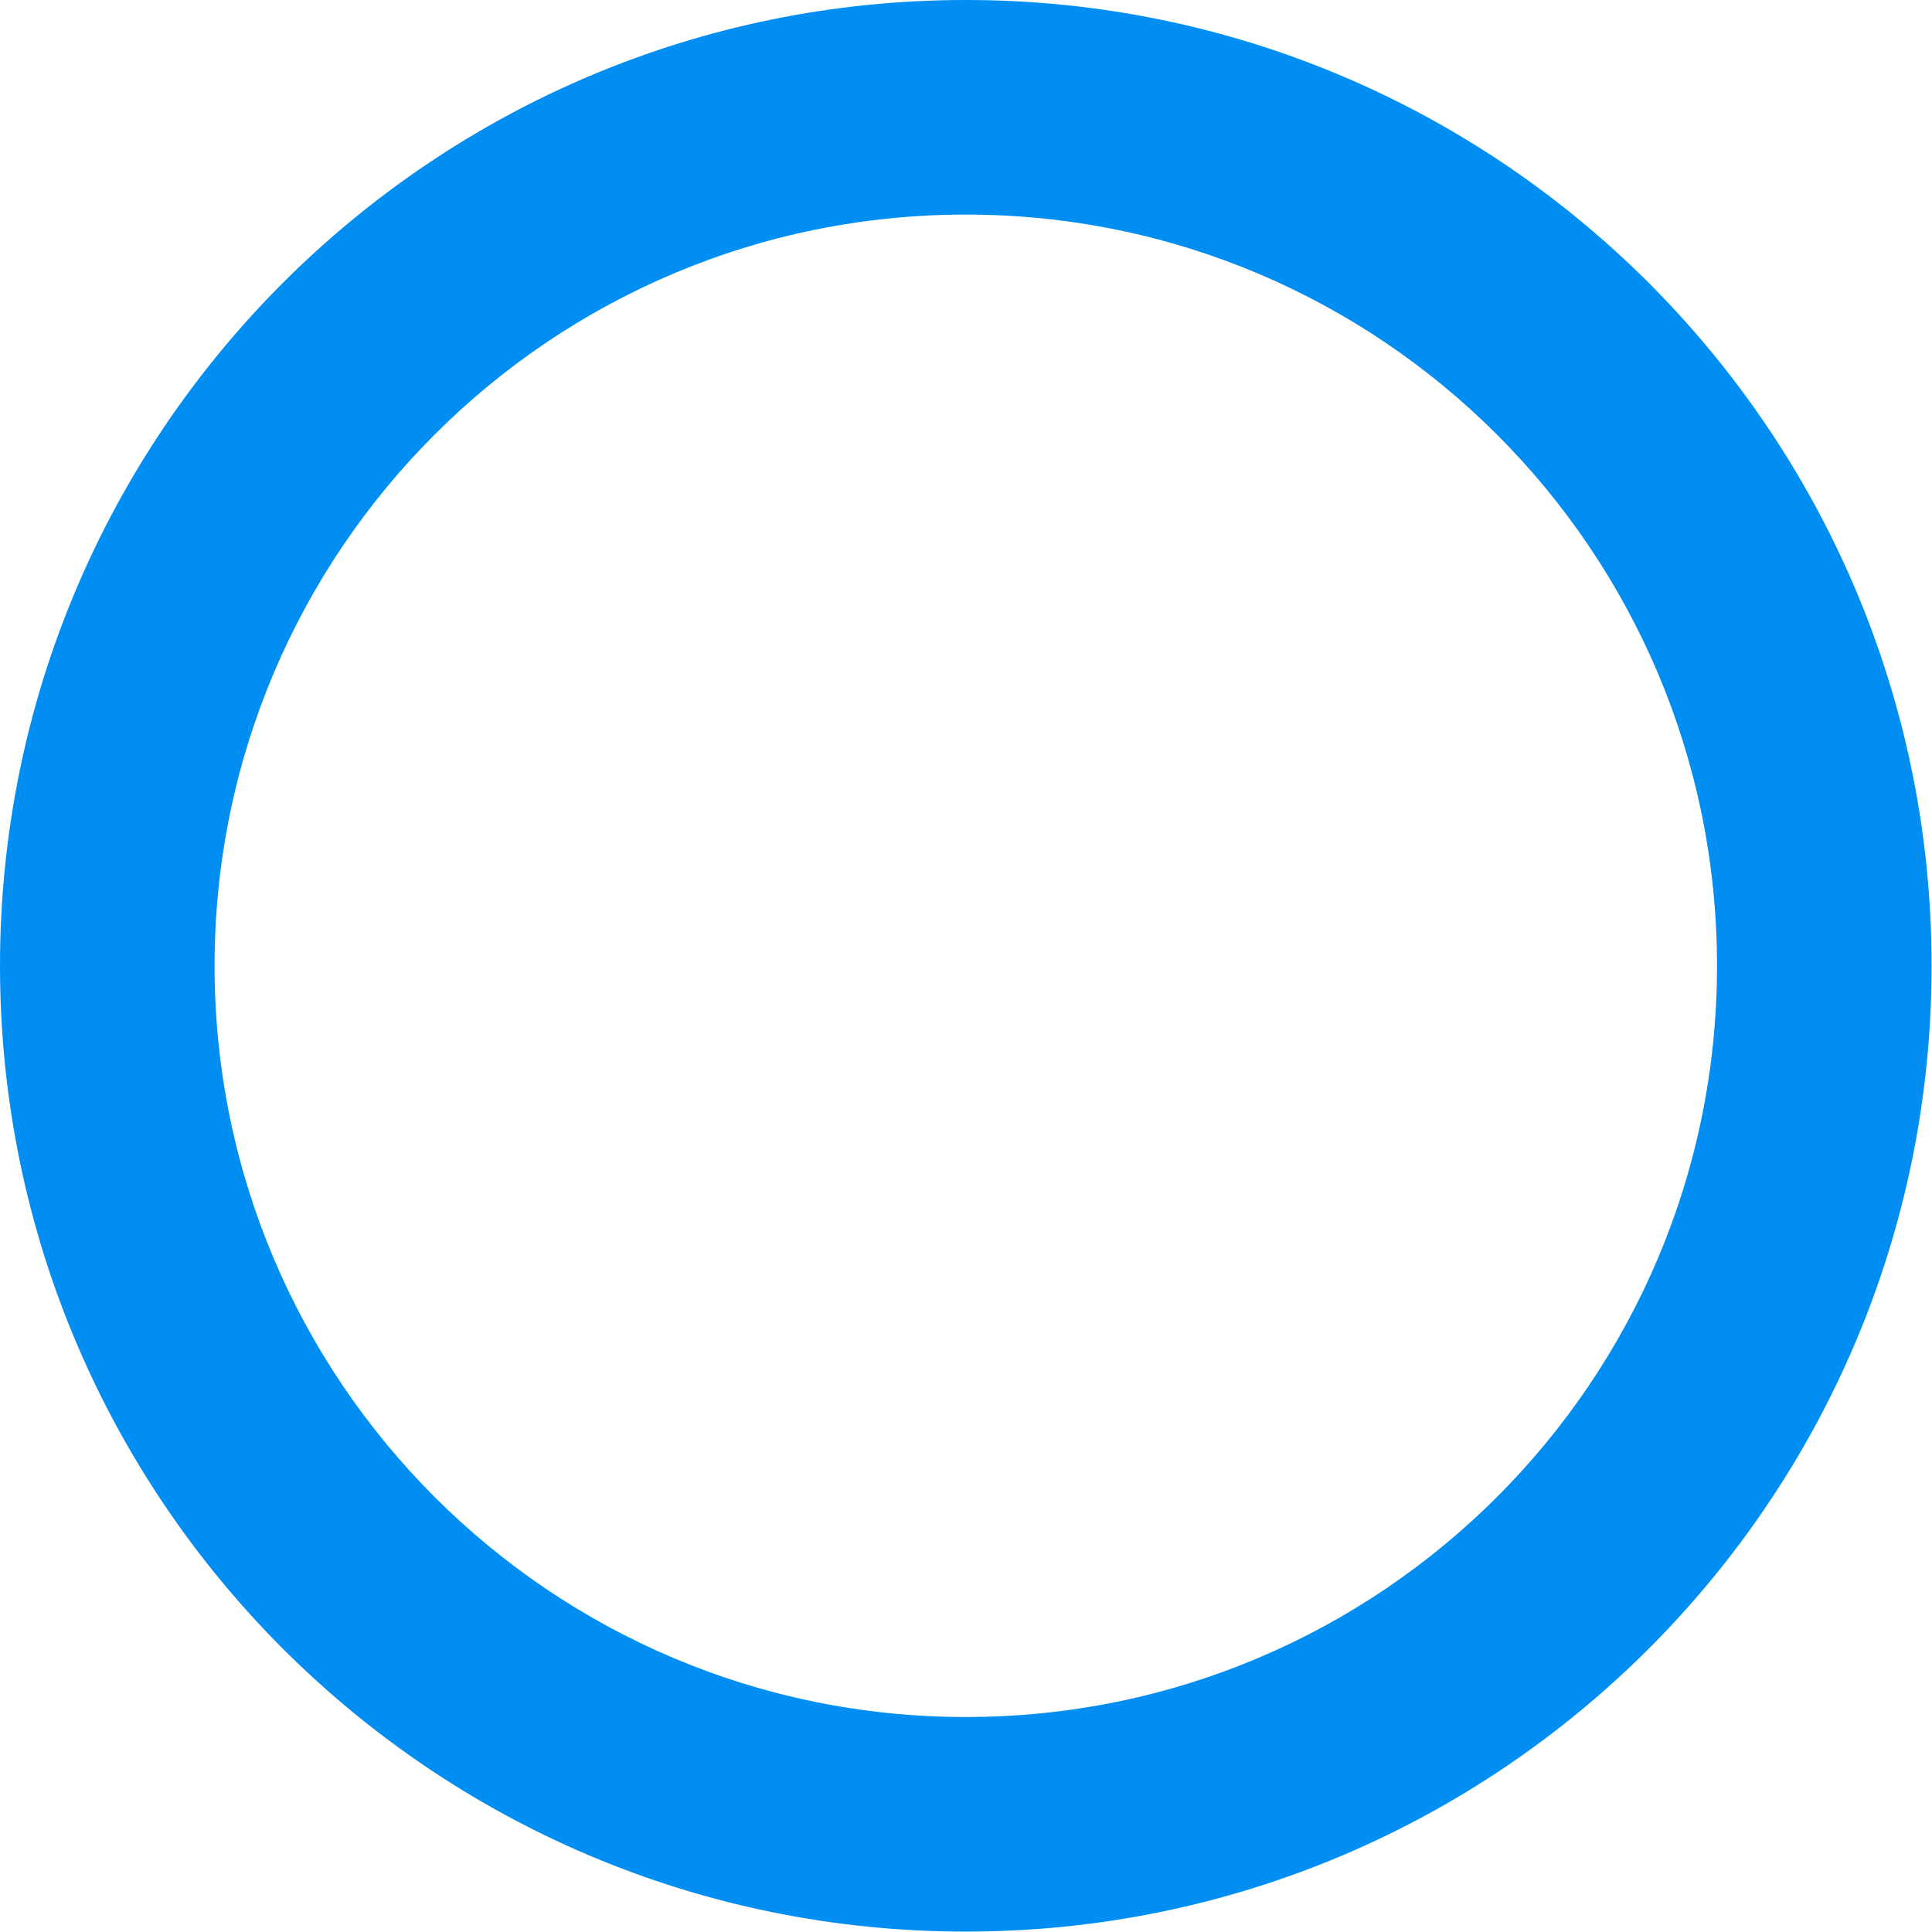
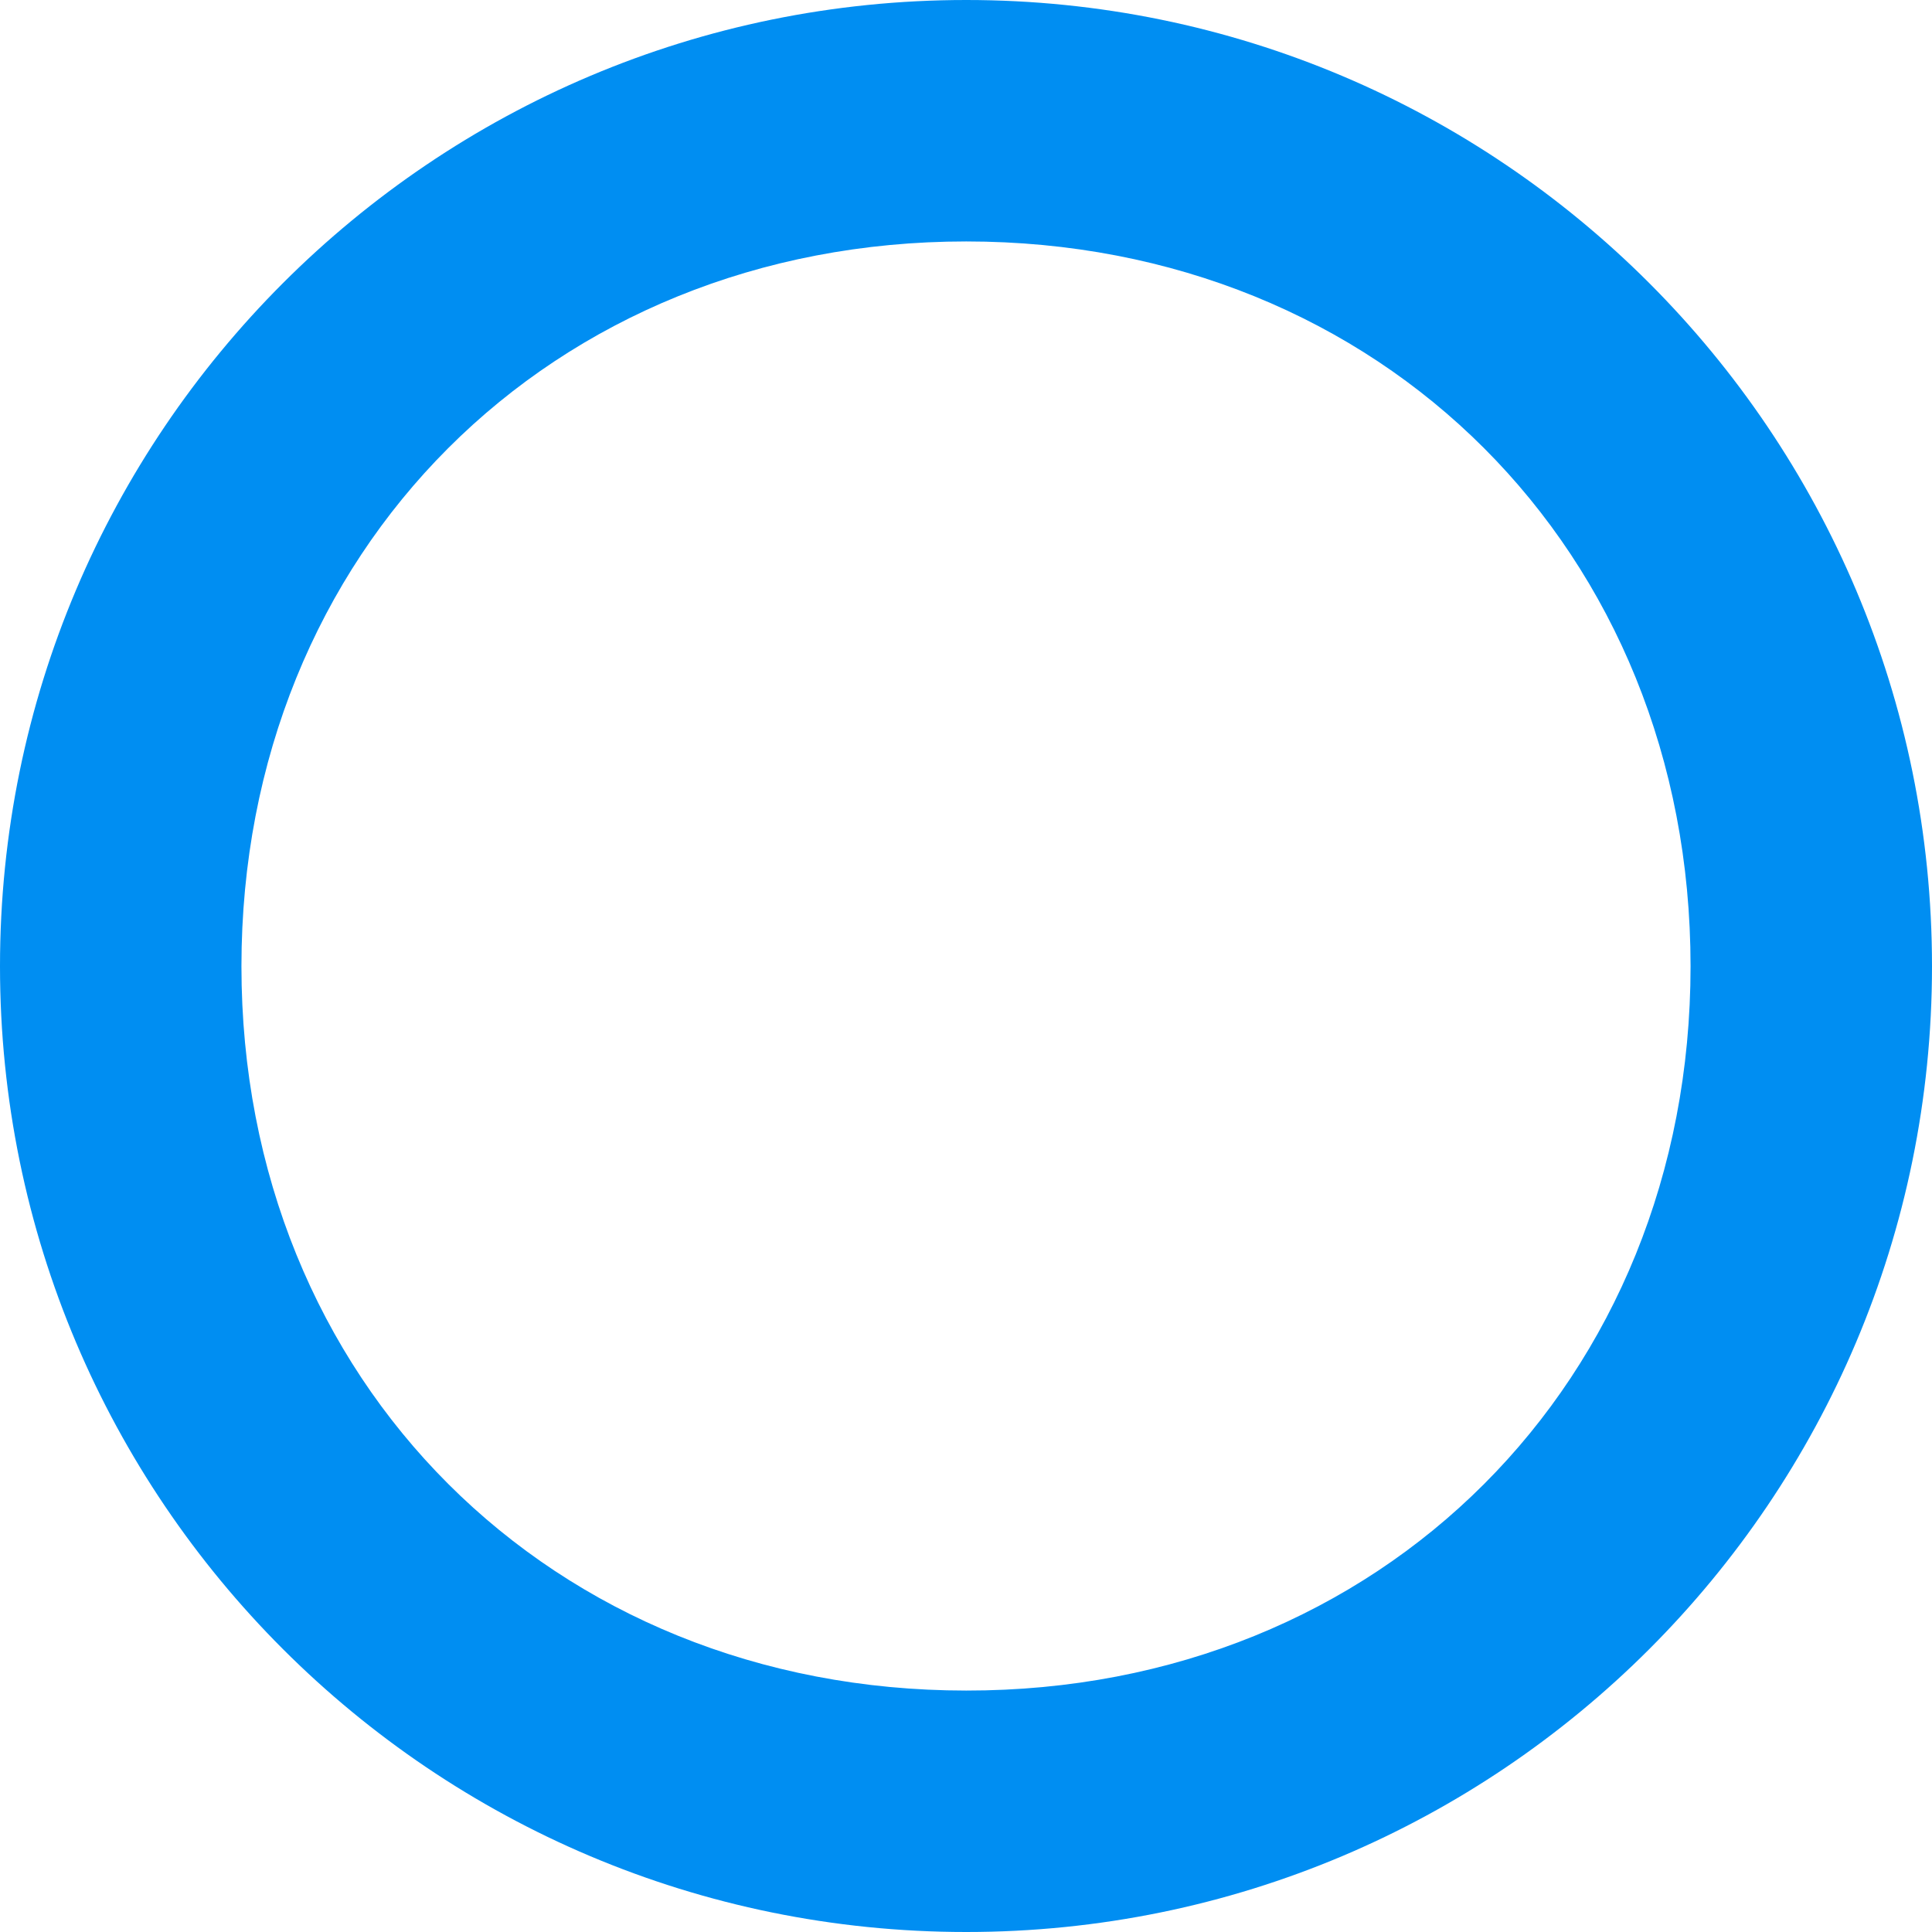
- <svg xmlns="http://www.w3.org/2000/svg" width="18" height="18" viewBox="0 0 4.763 4.763" version="1.1" id="svg8">
+ <svg xmlns="http://www.w3.org/2000/svg" width="16" height="16" viewBox="0 0 4.233 4.233" version="1.1" id="svg8">
  <defs id="defs2" />
-   <path style="opacity:1;fill:#008ef2;fill-opacity:1;stroke:none;stroke-width:0.163;stroke-linejoin:round;stroke-miterlimit:4;stroke-dasharray:none;stroke-dashoffset:0;stroke-opacity:1;paint-order:stroke fill markers" d="M 2.381,-1.0000001e-8 A 2.381,2.381 0 0 0 0,2.381 a 2.381,2.381 0 0 0 2.381,2.381 2.381,2.381 0 0 0 2.381,-2.381 A 2.381,2.381 0 0 0 2.381,-1.0000001e-8 Z m 0,0.529 A 1.852,1.852 0 0 1 4.233,2.381 1.852,1.852 0 0 1 2.381,4.233 1.852,1.852 0 0 1 0.529,2.381 1.852,1.852 0 0 1 2.381,0.529 Z" id="path816-3" />
+   <path style="opacity:1;fill:#008ef2;fill-opacity:1;stroke:none;stroke-width:0.145;stroke-linejoin:round;stroke-miterlimit:4;stroke-dasharray:none;stroke-dashoffset:0;stroke-opacity:1;paint-order:stroke fill markers" d="M 2.117,0 C 0.948,5.522847e-8 5.522847e-8,0.948 0,2.117 5.5228469e-8,3.286 0.948,4.233 2.117,4.233 3.286,4.233 4.233,3.286 4.233,2.117 4.233,0.948 3.286,5.522847e-8 2.117,0 Z m 0,0.529 c 0.909,-5e-8 1.587,0.678 1.587,1.588 0,0.909 -0.678,1.588 -1.587,1.587 -0.909,0 -1.588,-0.678 -1.588,-1.587 5e-8,-0.909 0.678,-1.588 1.588,-1.588 z" id="path816-3" />
</svg>
